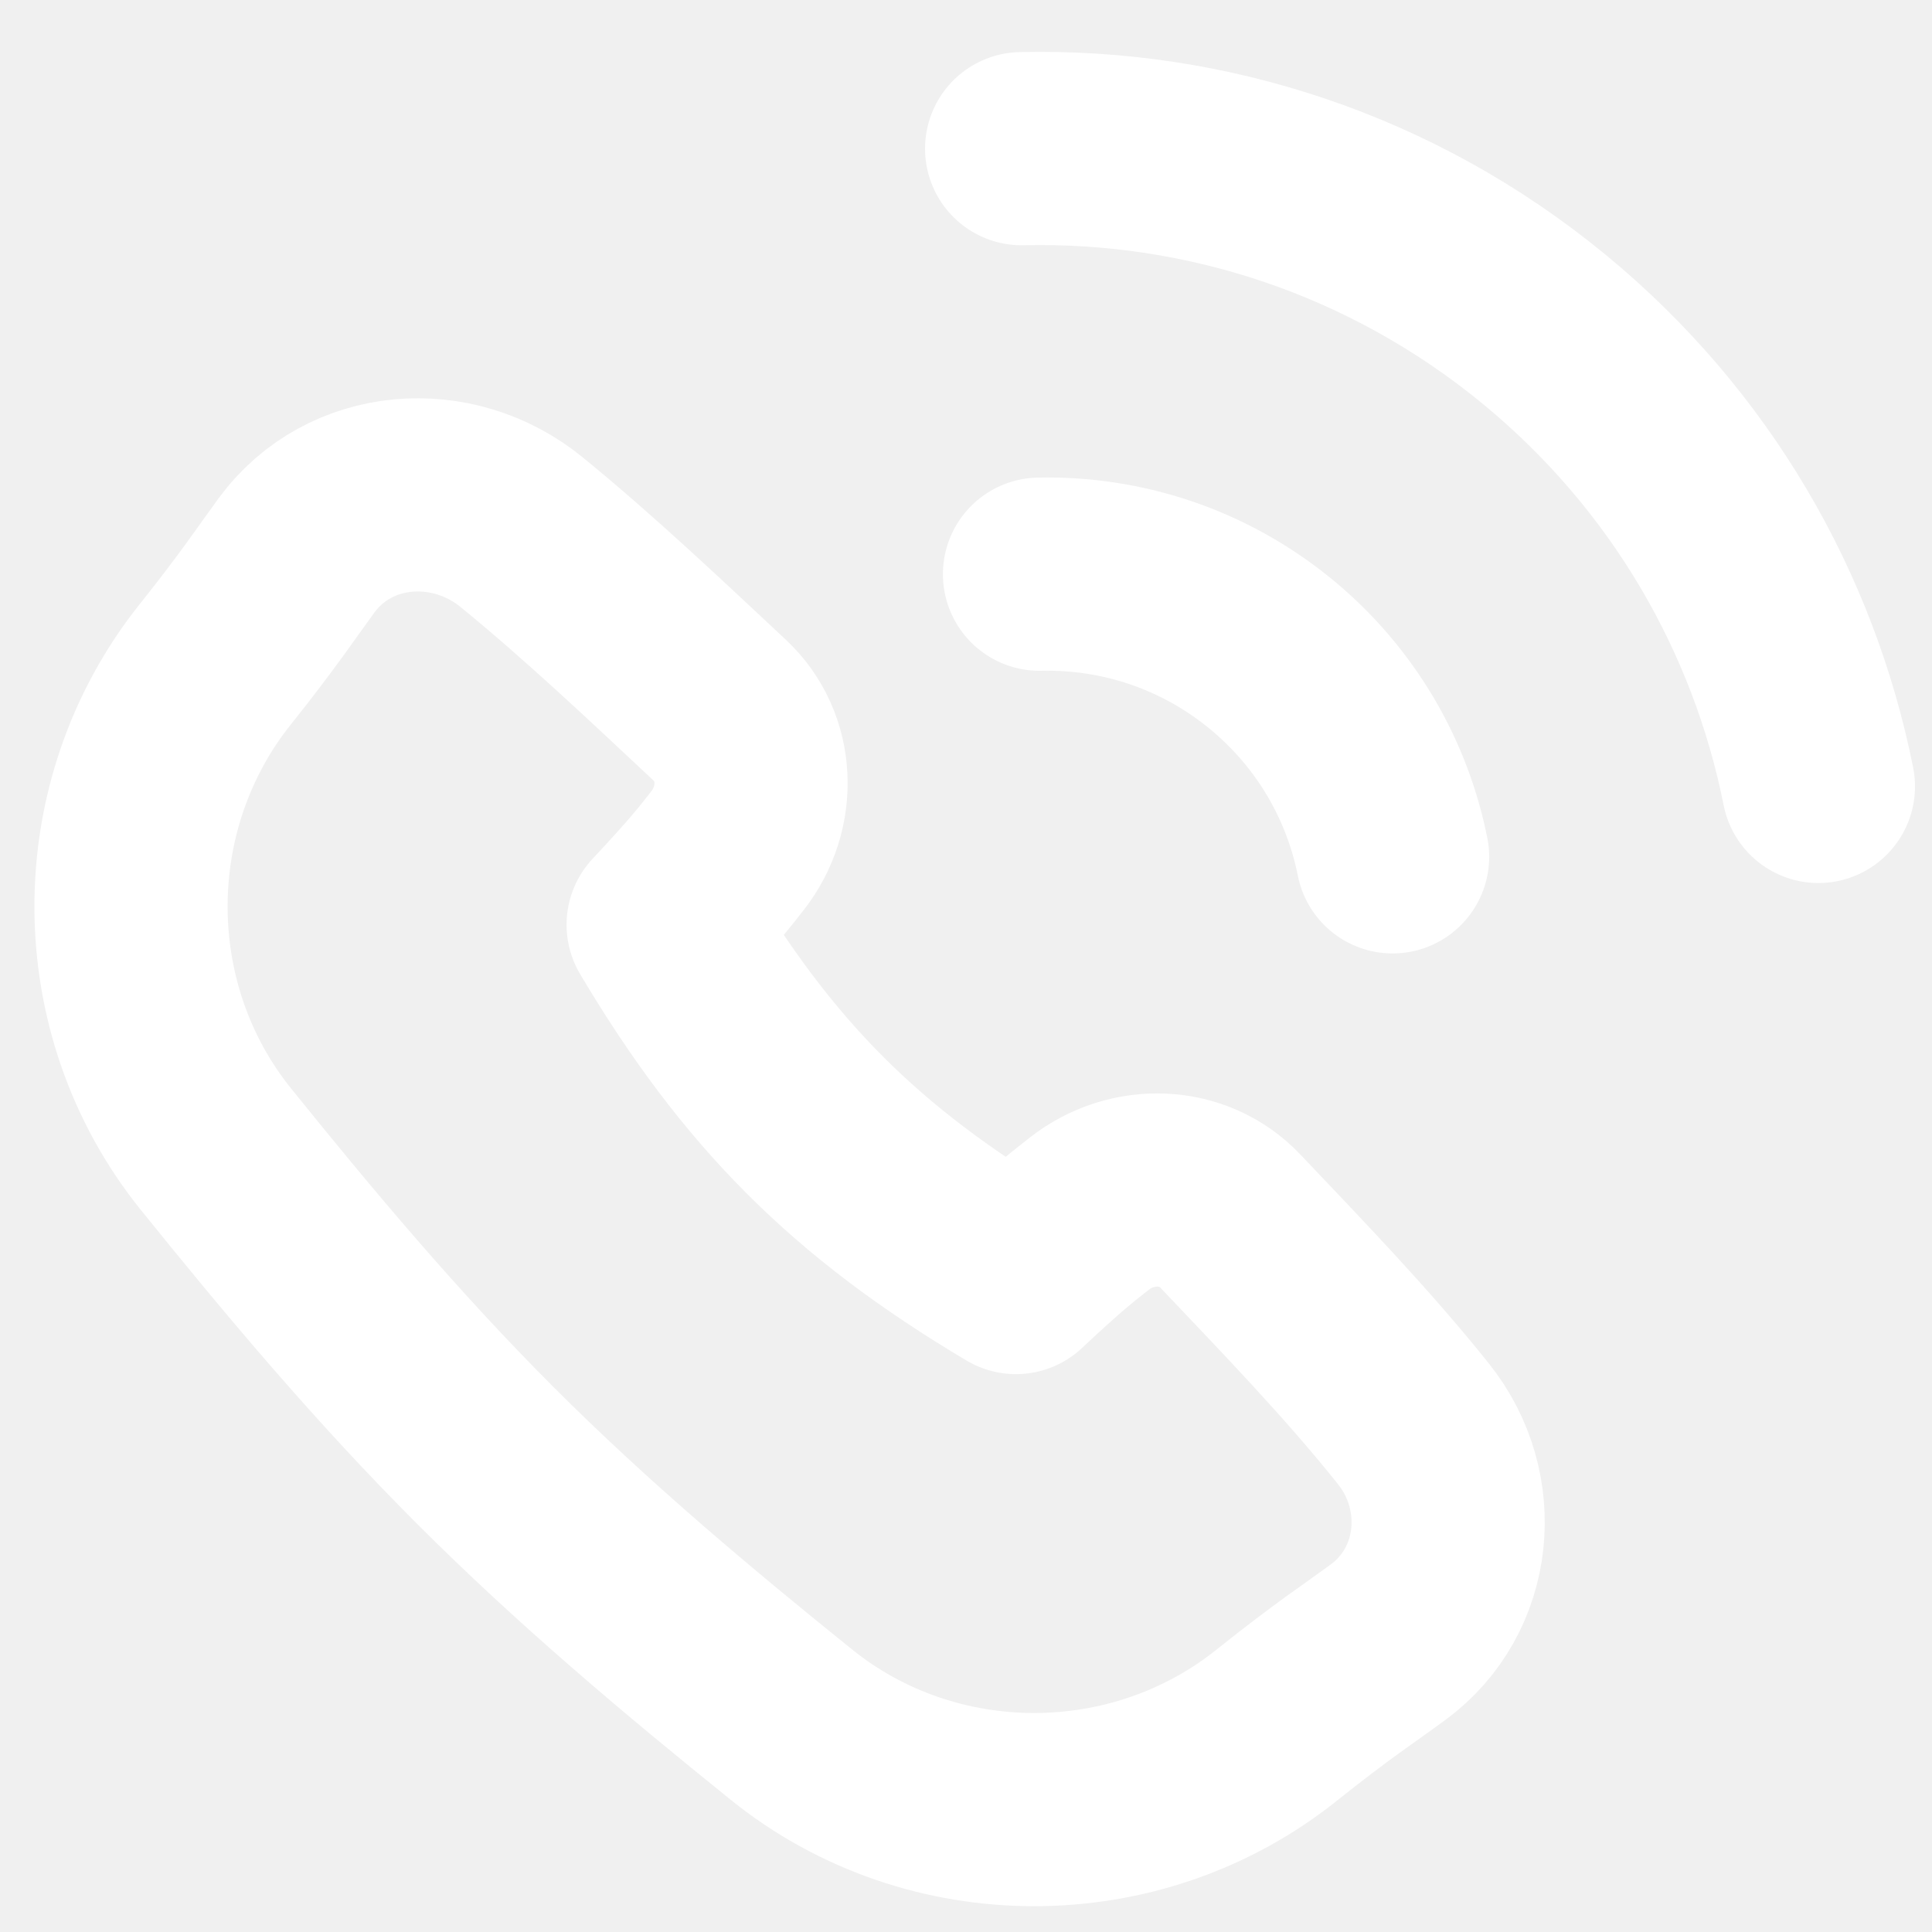
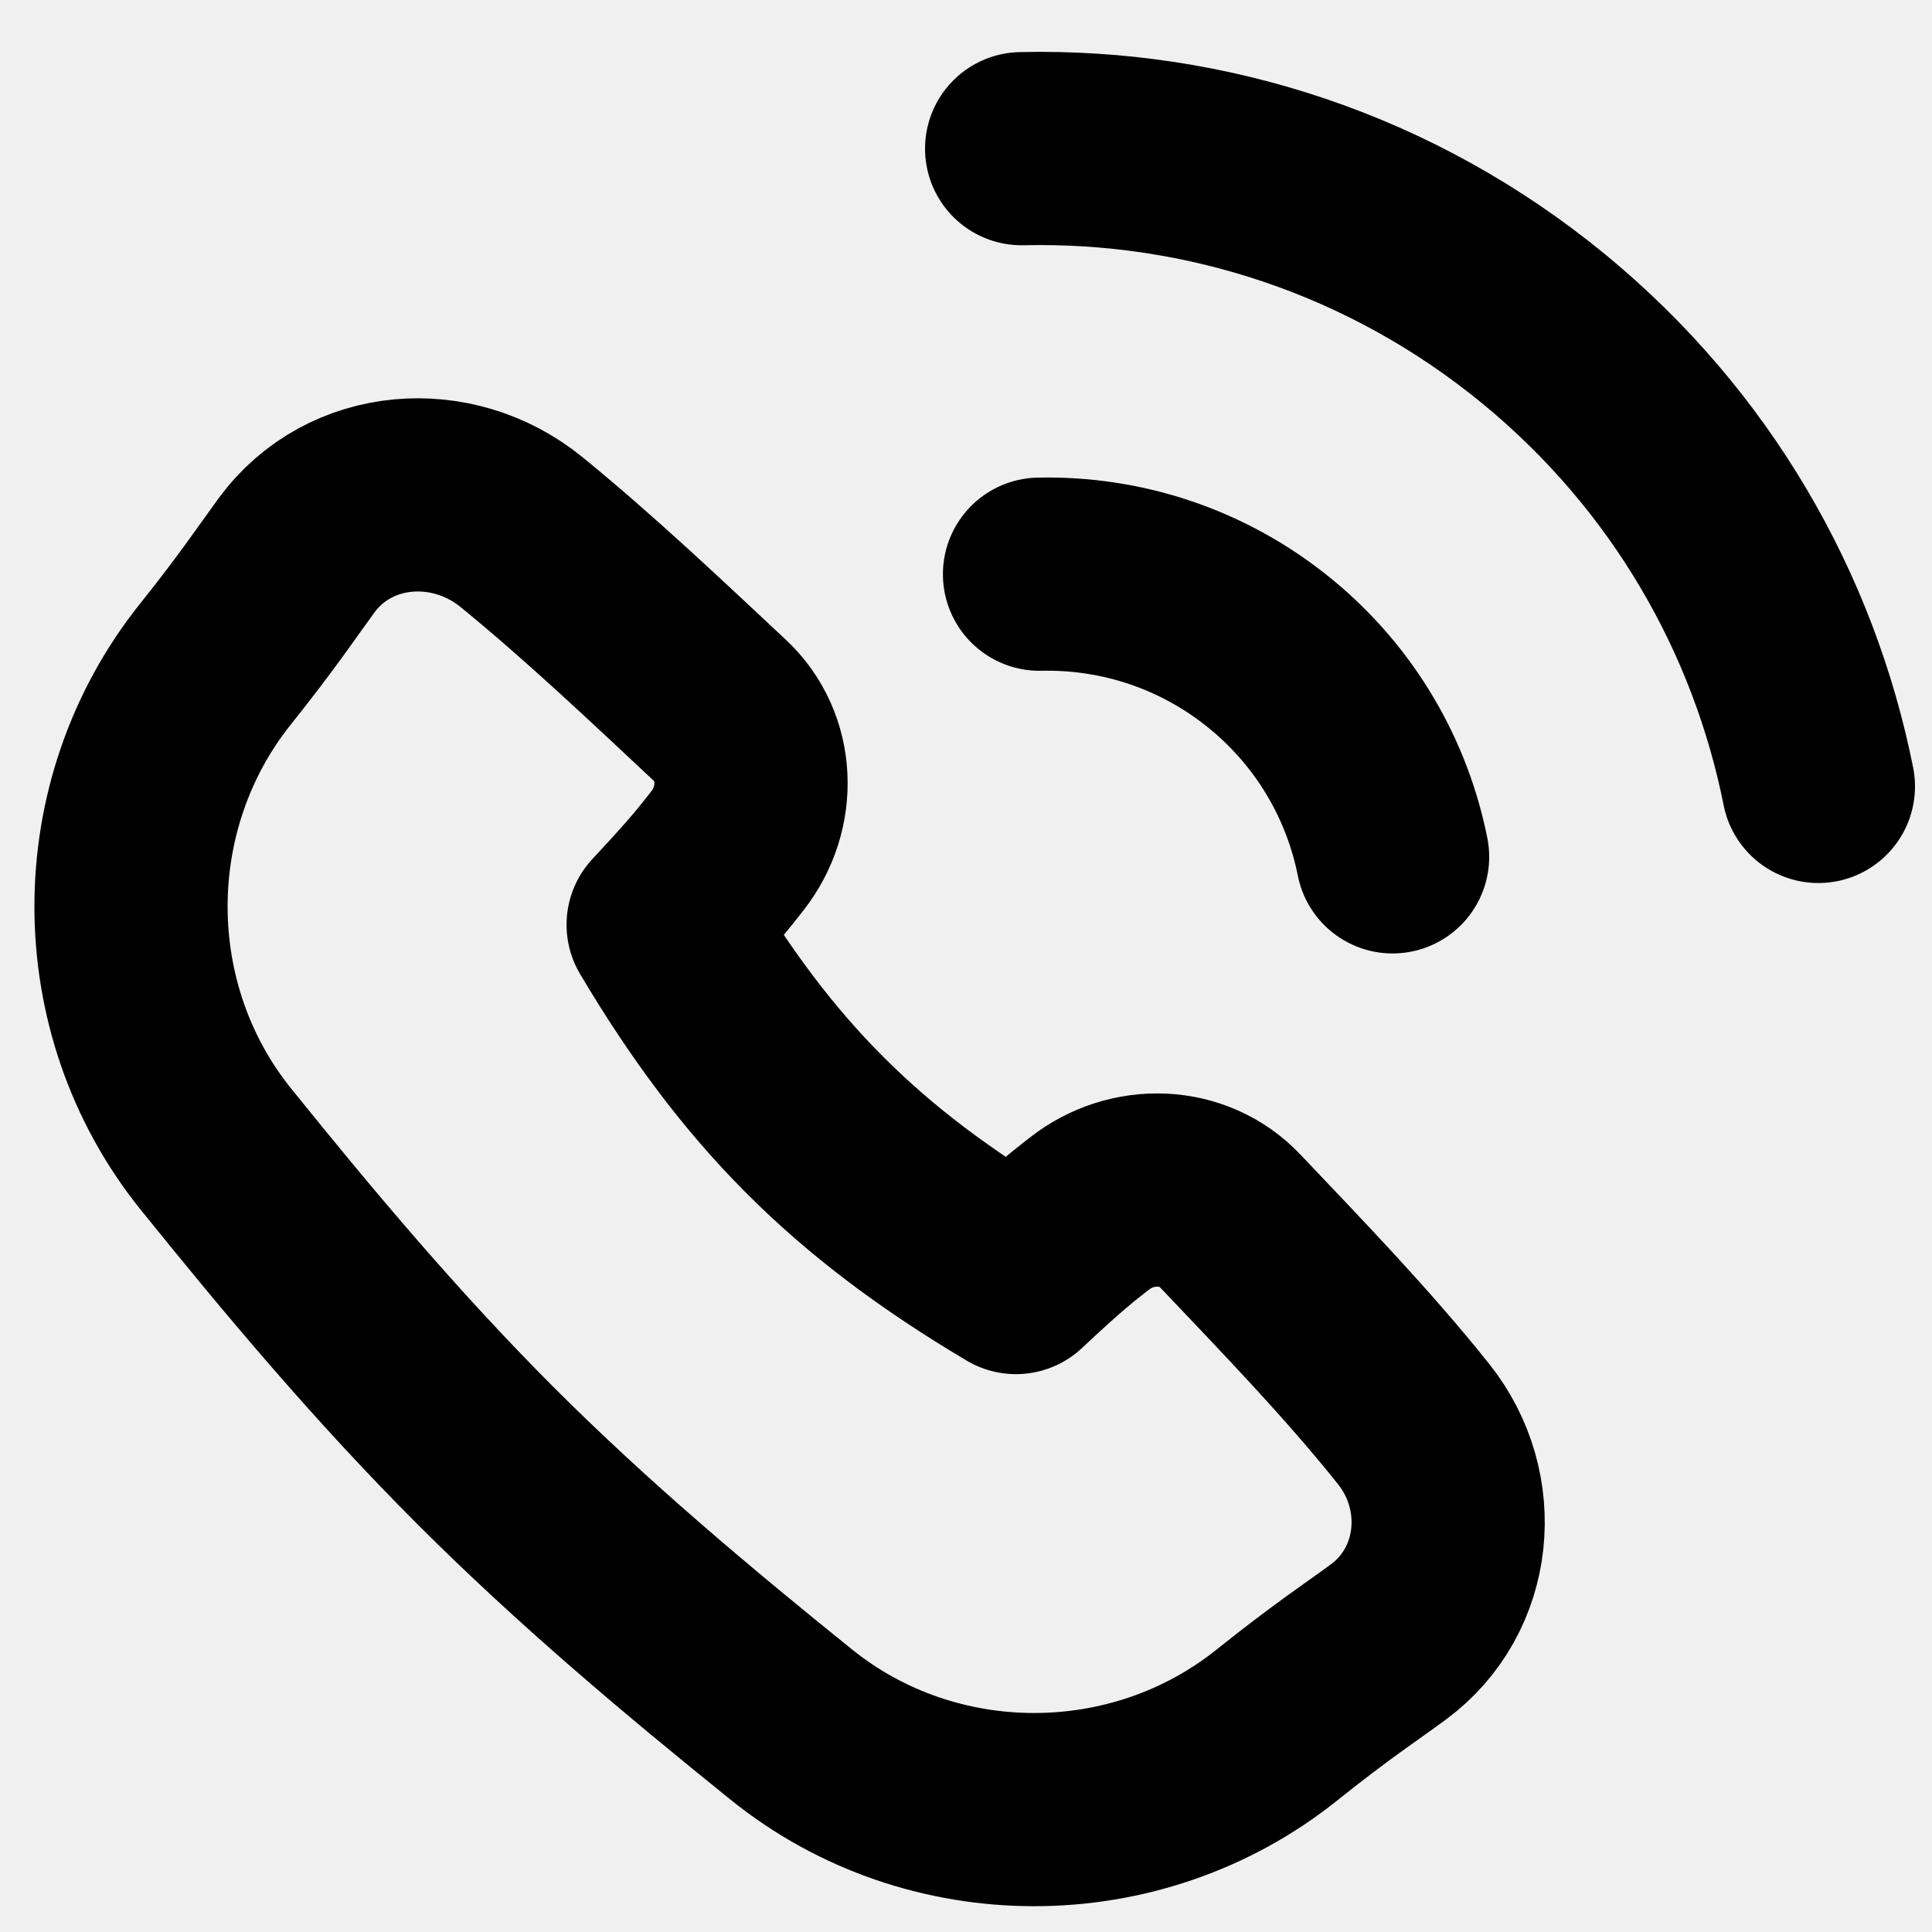
<svg xmlns="http://www.w3.org/2000/svg" width="20" height="20" viewBox="0 0 20 20" fill="none">
-   <path d="M5.401 5.51C4.684 4.924 3.617 5.003 3.069 5.75C2.866 6.027 2.667 6.328 2.23 6.875C1.064 8.333 1.064 10.444 2.236 11.897C3.101 12.97 4.009 14.052 5.023 15.066C6.037 16.081 7.119 16.988 8.192 17.853C9.645 19.025 11.757 19.025 13.215 17.86C13.787 17.402 14.087 17.208 14.373 16.997C15.092 16.465 15.191 15.44 14.633 14.741C14.048 14.008 13.376 13.315 12.737 12.641C12.353 12.235 11.719 12.218 11.279 12.562C11.111 12.693 10.961 12.808 10.517 13.225C8.849 12.234 7.838 11.21 6.865 9.573C7.285 9.124 7.399 8.975 7.532 8.805C7.876 8.365 7.859 7.733 7.451 7.352C6.787 6.731 6.11 6.089 5.401 5.51Z" stroke="white" stroke-width="2" stroke-linejoin="round" />
-   <path d="M14.416 8.87C14.257 8.075 13.833 7.328 13.159 6.773C12.457 6.196 11.604 5.925 10.761 5.944" stroke="white" stroke-width="2" stroke-linecap="round" />
-   <path d="M18.824 8.141C18.466 6.348 17.509 4.663 15.987 3.41C14.403 2.107 12.478 1.495 10.576 1.539" stroke="white" stroke-width="2" stroke-linecap="round" />
+   <path d="M5.401 5.51C4.684 4.924 3.617 5.003 3.069 5.75C2.866 6.027 2.667 6.328 2.23 6.875C1.064 8.333 1.064 10.444 2.236 11.897C3.101 12.97 4.009 14.052 5.023 15.066C6.037 16.081 7.119 16.988 8.192 17.853C9.645 19.025 11.757 19.025 13.215 17.86C13.787 17.402 14.087 17.208 14.373 16.997C15.092 16.465 15.191 15.44 14.633 14.741C14.048 14.008 13.376 13.315 12.737 12.641C12.353 12.235 11.719 12.218 11.279 12.562C11.111 12.693 10.961 12.808 10.517 13.225C8.849 12.234 7.838 11.21 6.865 9.573C7.285 9.124 7.399 8.975 7.532 8.805C7.876 8.365 7.859 7.733 7.451 7.352C6.787 6.731 6.11 6.089 5.401 5.51Z" stroke="currentColor" stroke-width="2" stroke-linejoin="round" />
+   <path d="M14.416 8.87C14.257 8.075 13.833 7.328 13.159 6.773C12.457 6.196 11.604 5.925 10.761 5.944" stroke="currentColor" stroke-width="2" stroke-linecap="round" />
+   <path d="M18.824 8.141C18.466 6.348 17.509 4.663 15.987 3.41C14.403 2.107 12.478 1.495 10.576 1.539" stroke="currentColor" stroke-width="2" stroke-linecap="round" />
</svg>
